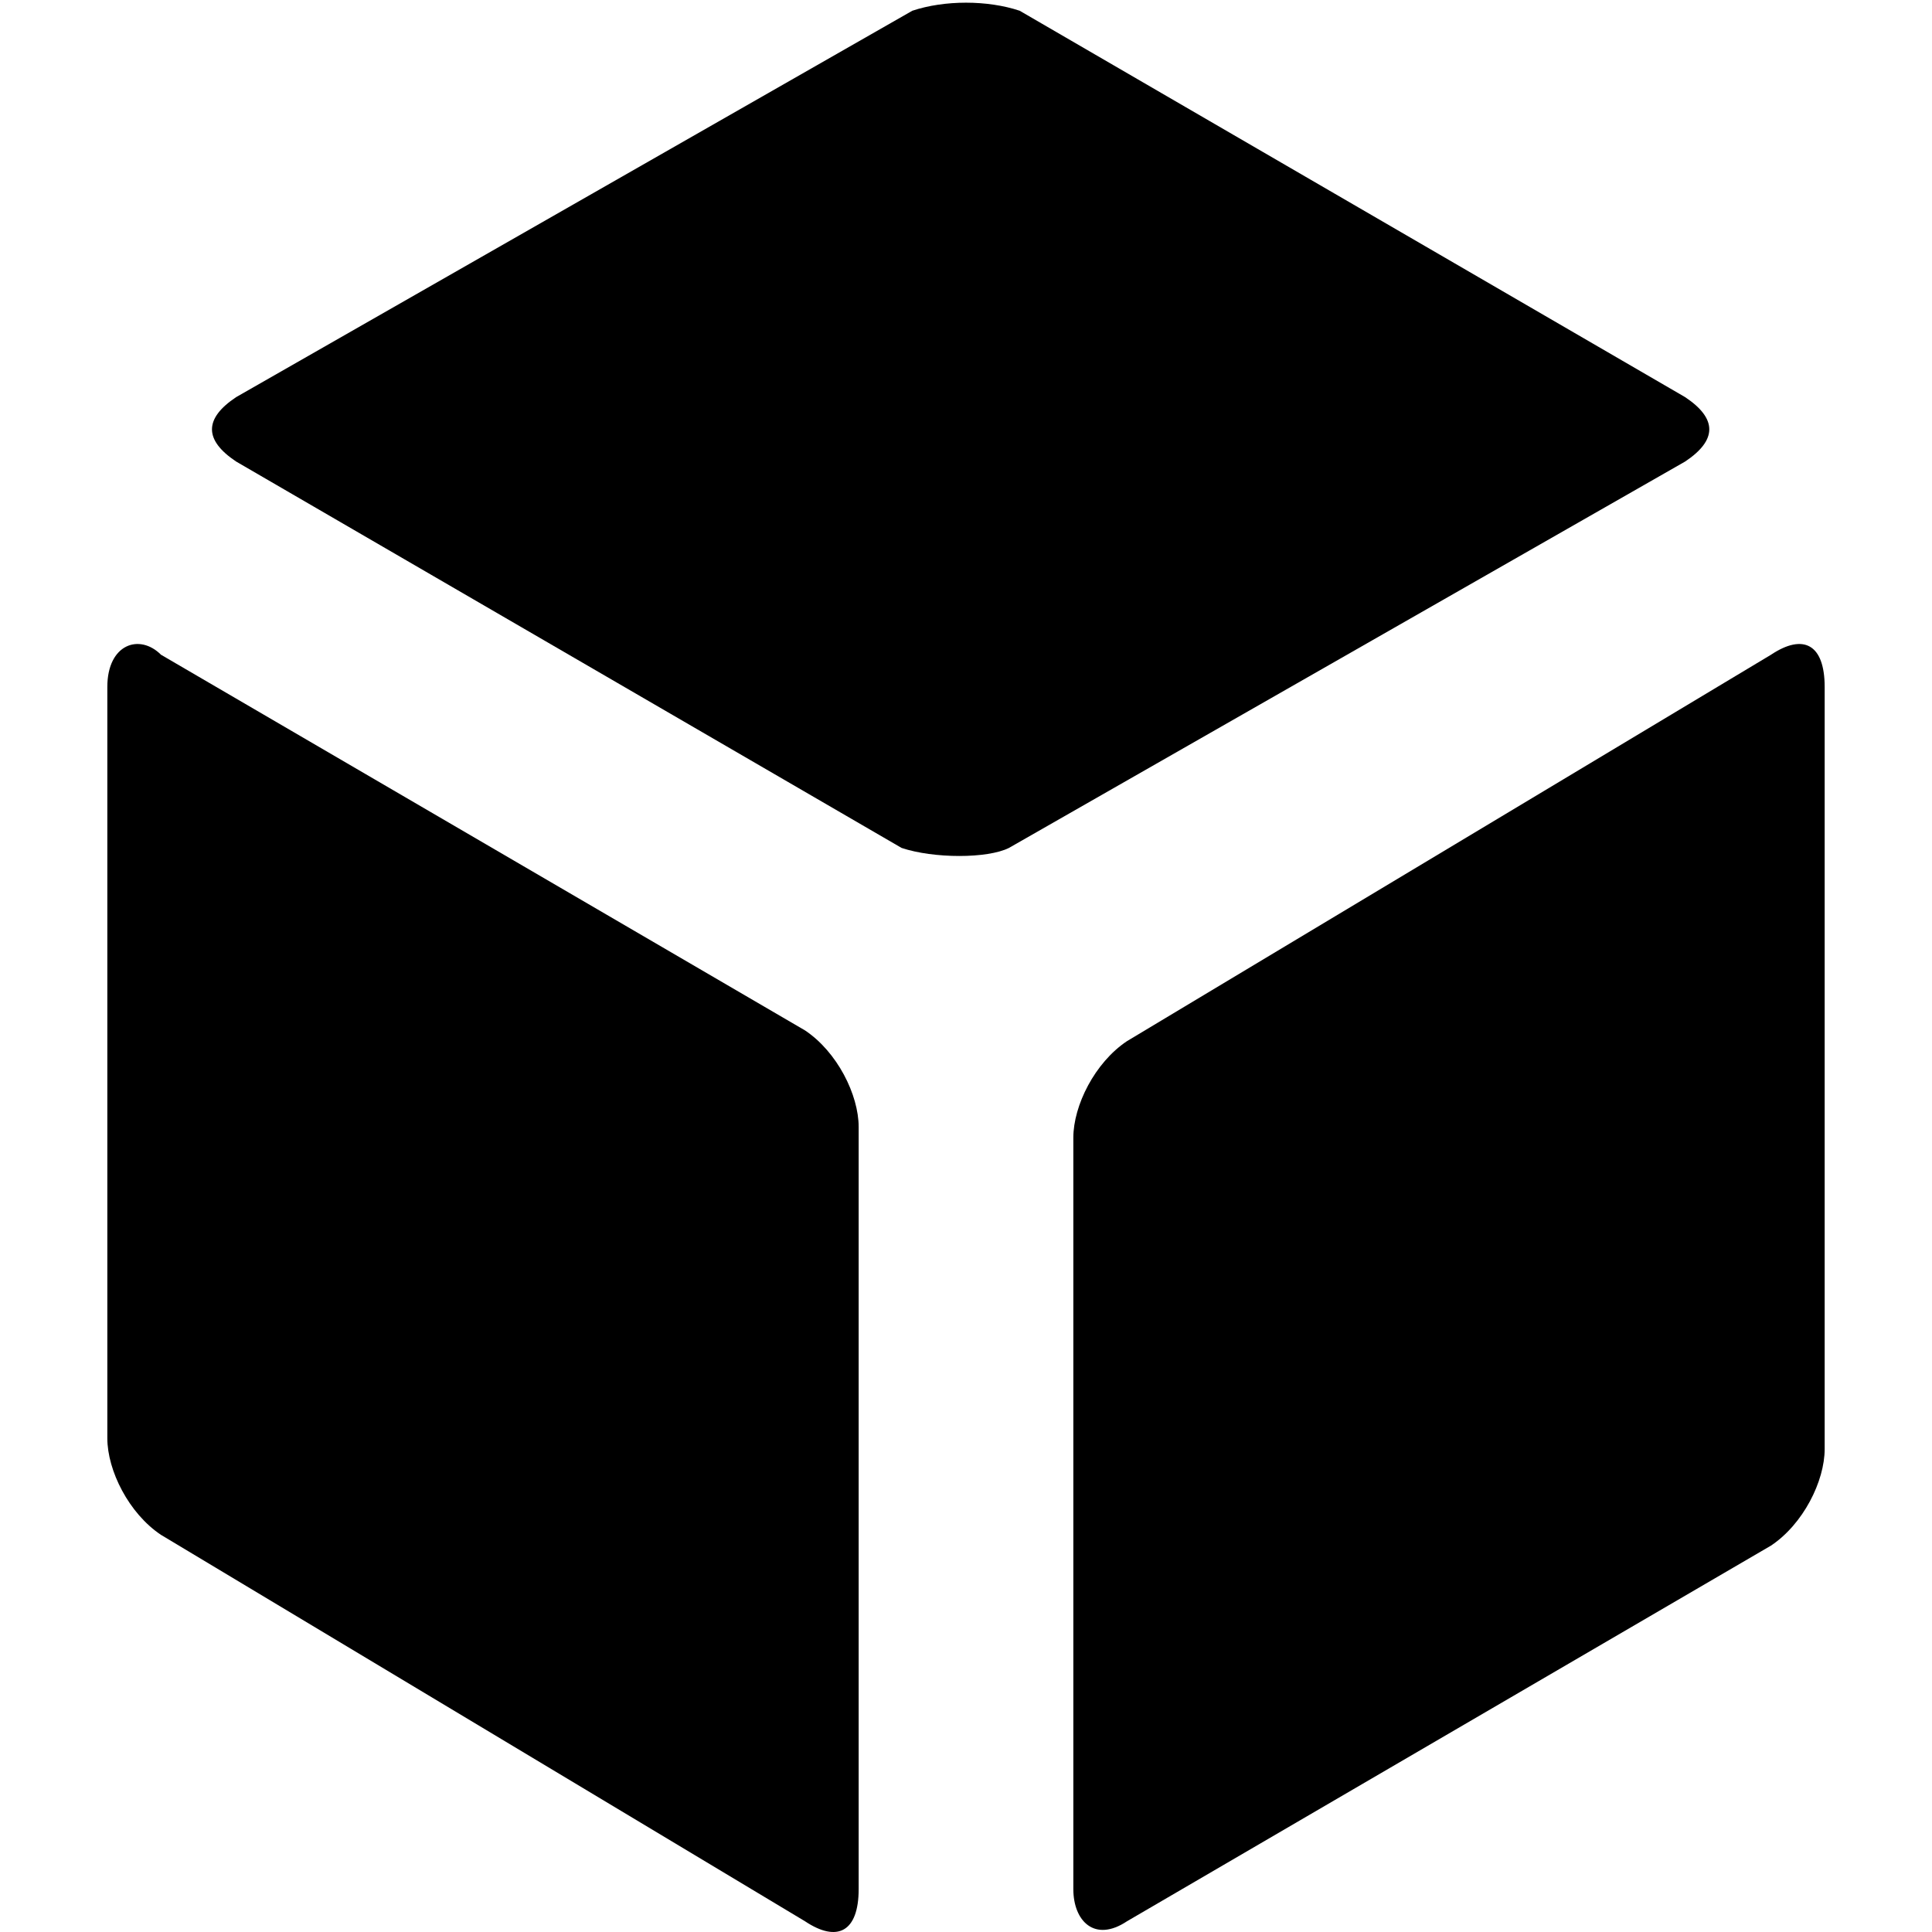
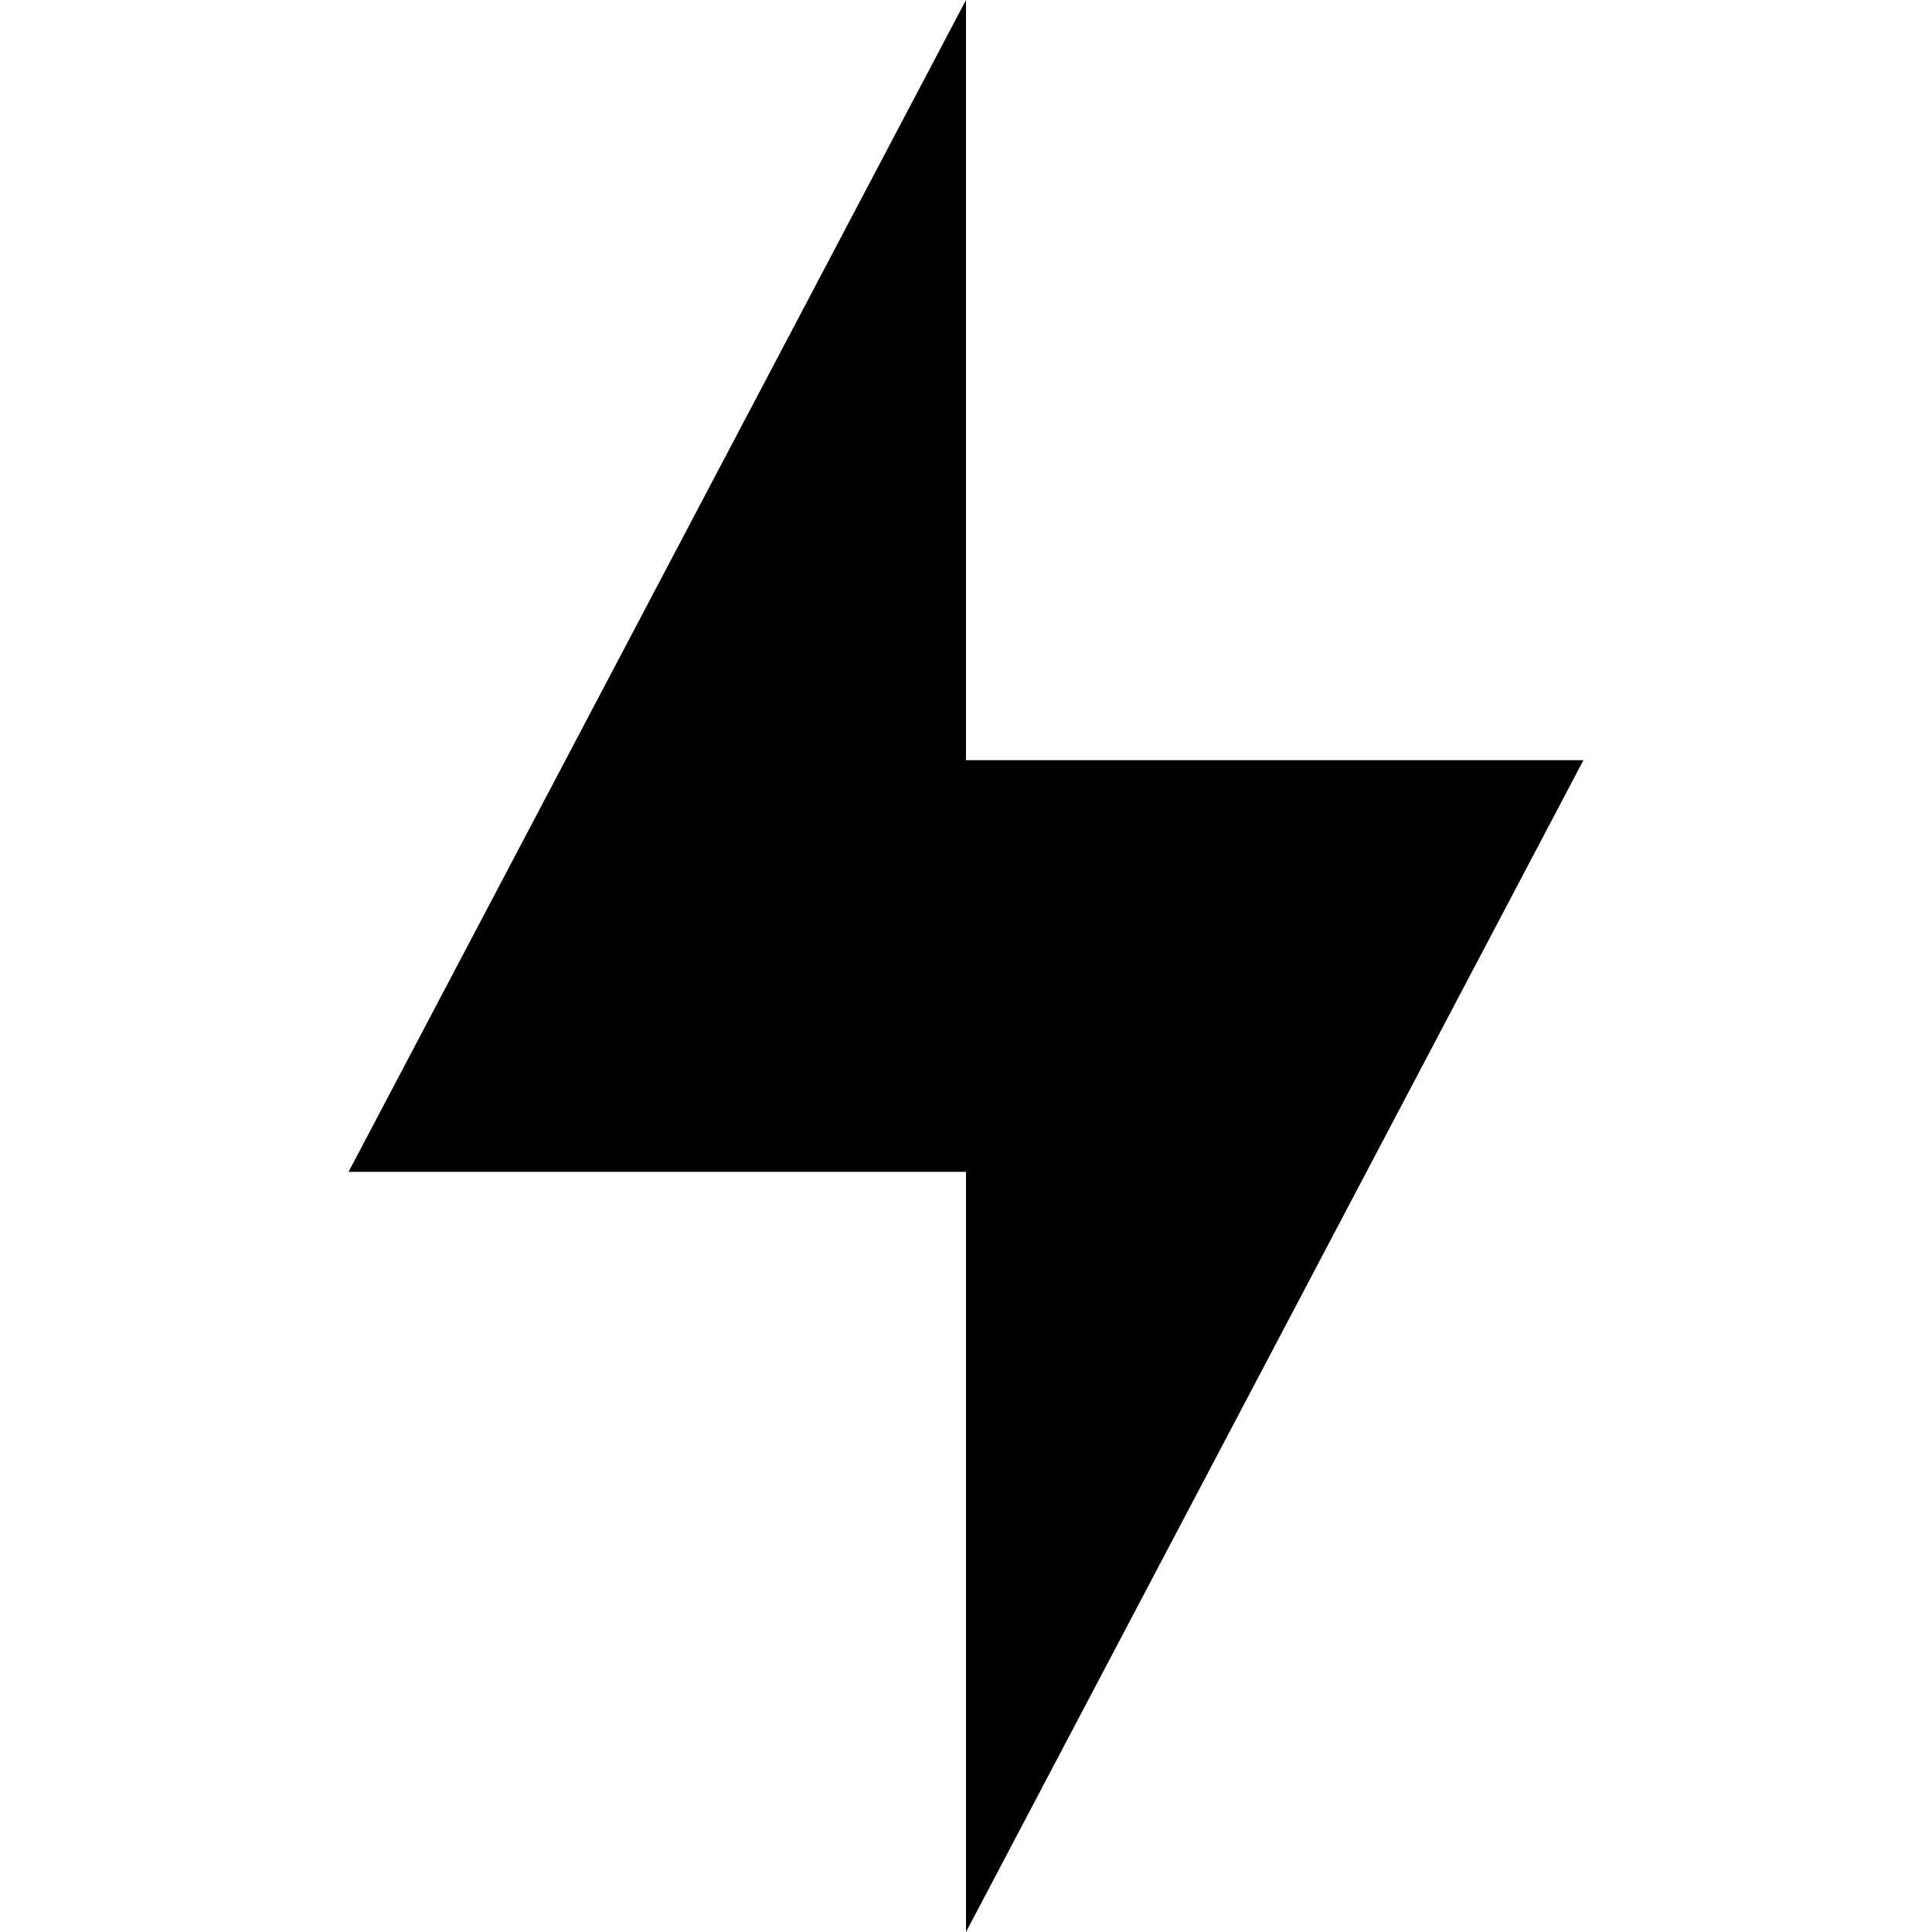
- <svg xmlns="http://www.w3.org/2000/svg" version="1.1" id="Layer_1" x="0px" y="0px" viewBox="0 0 18 18" style="enable-background:new 0 0 18 18;" xml:space="preserve">
-   <path id="Fill-3" d="M1.5,6.1C1.3,5.9,1,6,1,6.4l0,7c0,0.3,0.2,0.7,0.5,0.9l6,3.6C7.8,18.1,8,18,8,17.6l0-7.1c0-0.3-0.2-0.7-0.5-0.9  L1.5,6.1z" />
-   <path id="Fill-5" d="M10.5,17.9c-0.3,0.2-0.5,0-0.5-0.3l0-7c0-0.3,0.2-0.7,0.5-0.9l6-3.6C16.8,5.9,17,6,17,6.4l0,7.1  c0,0.3-0.2,0.7-0.5,0.9L10.5,17.9z" />
-   <path id="Fill-1" d="M2.2,3.7c-0.3,0.2-0.3,0.4,0,0.6l6.2,3.6C8.7,8,9.2,8,9.4,7.9l6.3-3.6c0.3-0.2,0.3-0.4,0-0.6L9.5,0.1  C9.2,0,8.8,0,8.5,0.1L2.2,3.7z" />
+ <svg xmlns="http://www.w3.org/2000/svg" fill="#000000" height="800px" width="800px" version="1.1" id="Layer_1" viewBox="0 0 337.19 337.19">
+   <polygon points="168.595 337.19 168.595 204.521 60.834 204.521 168.595 0 168.595 132.669 276.356 132.669" style="transform-origin: 168.595px 168.595px;" />
</svg>
